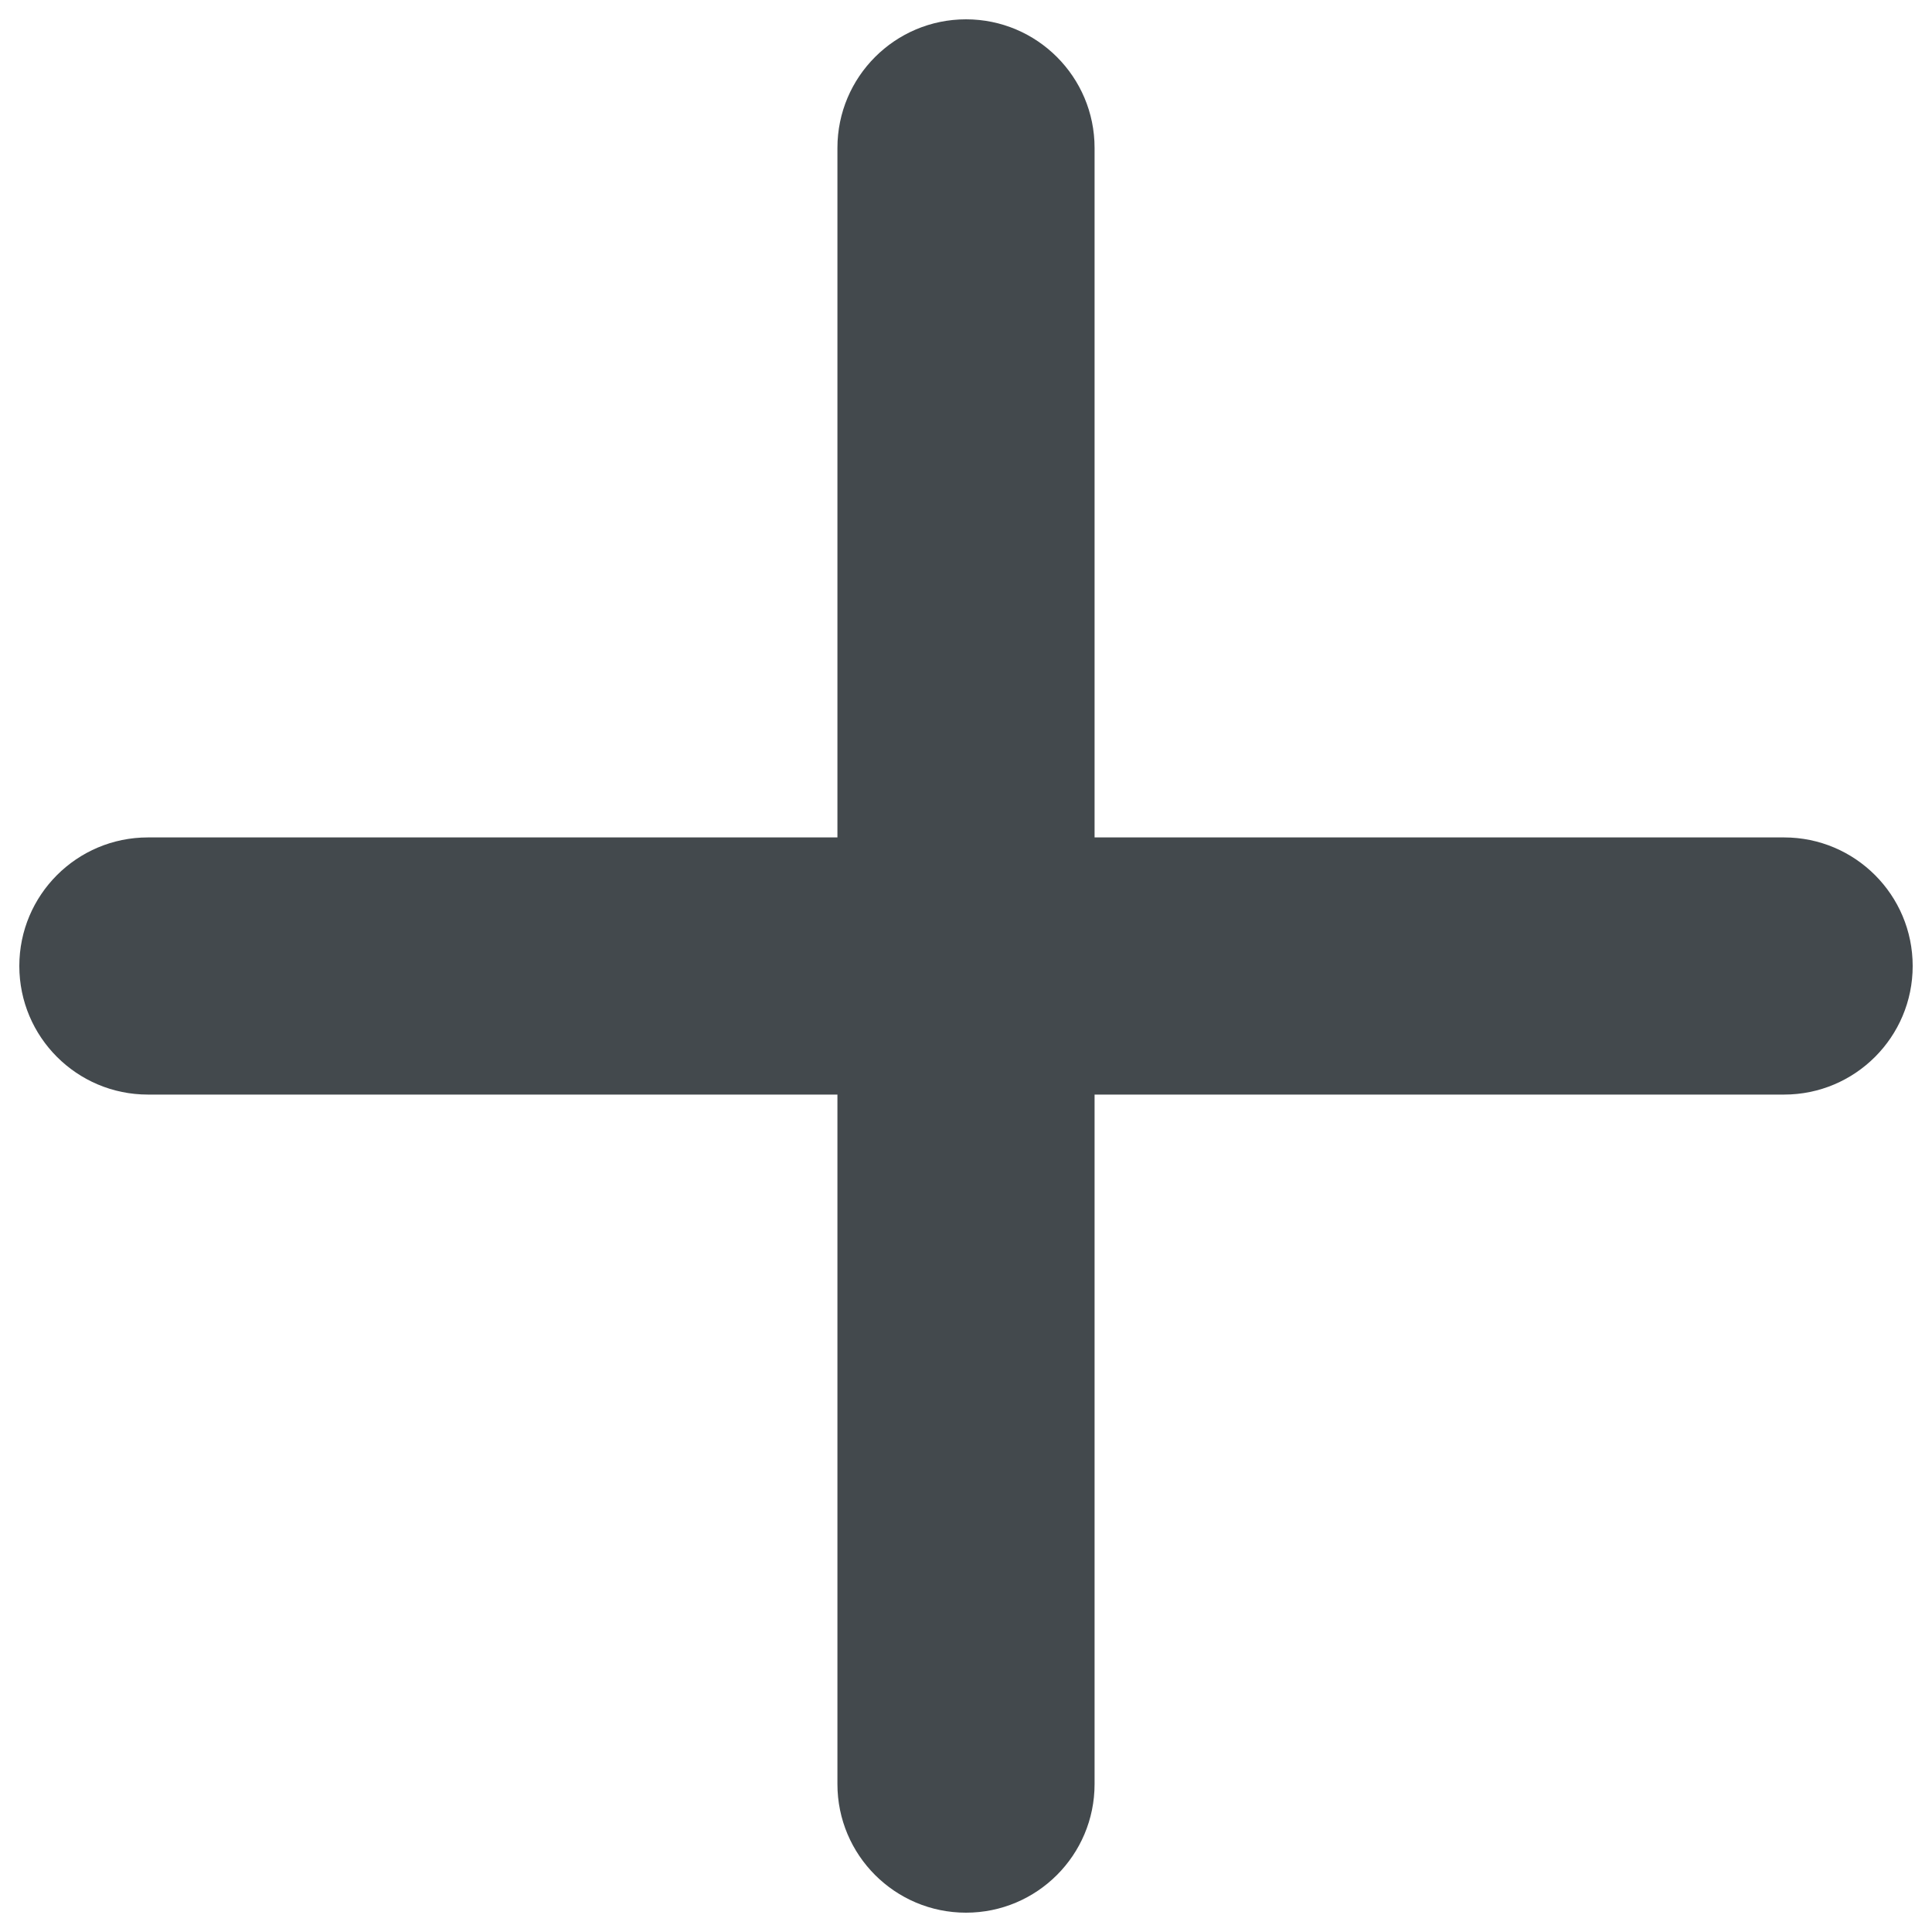
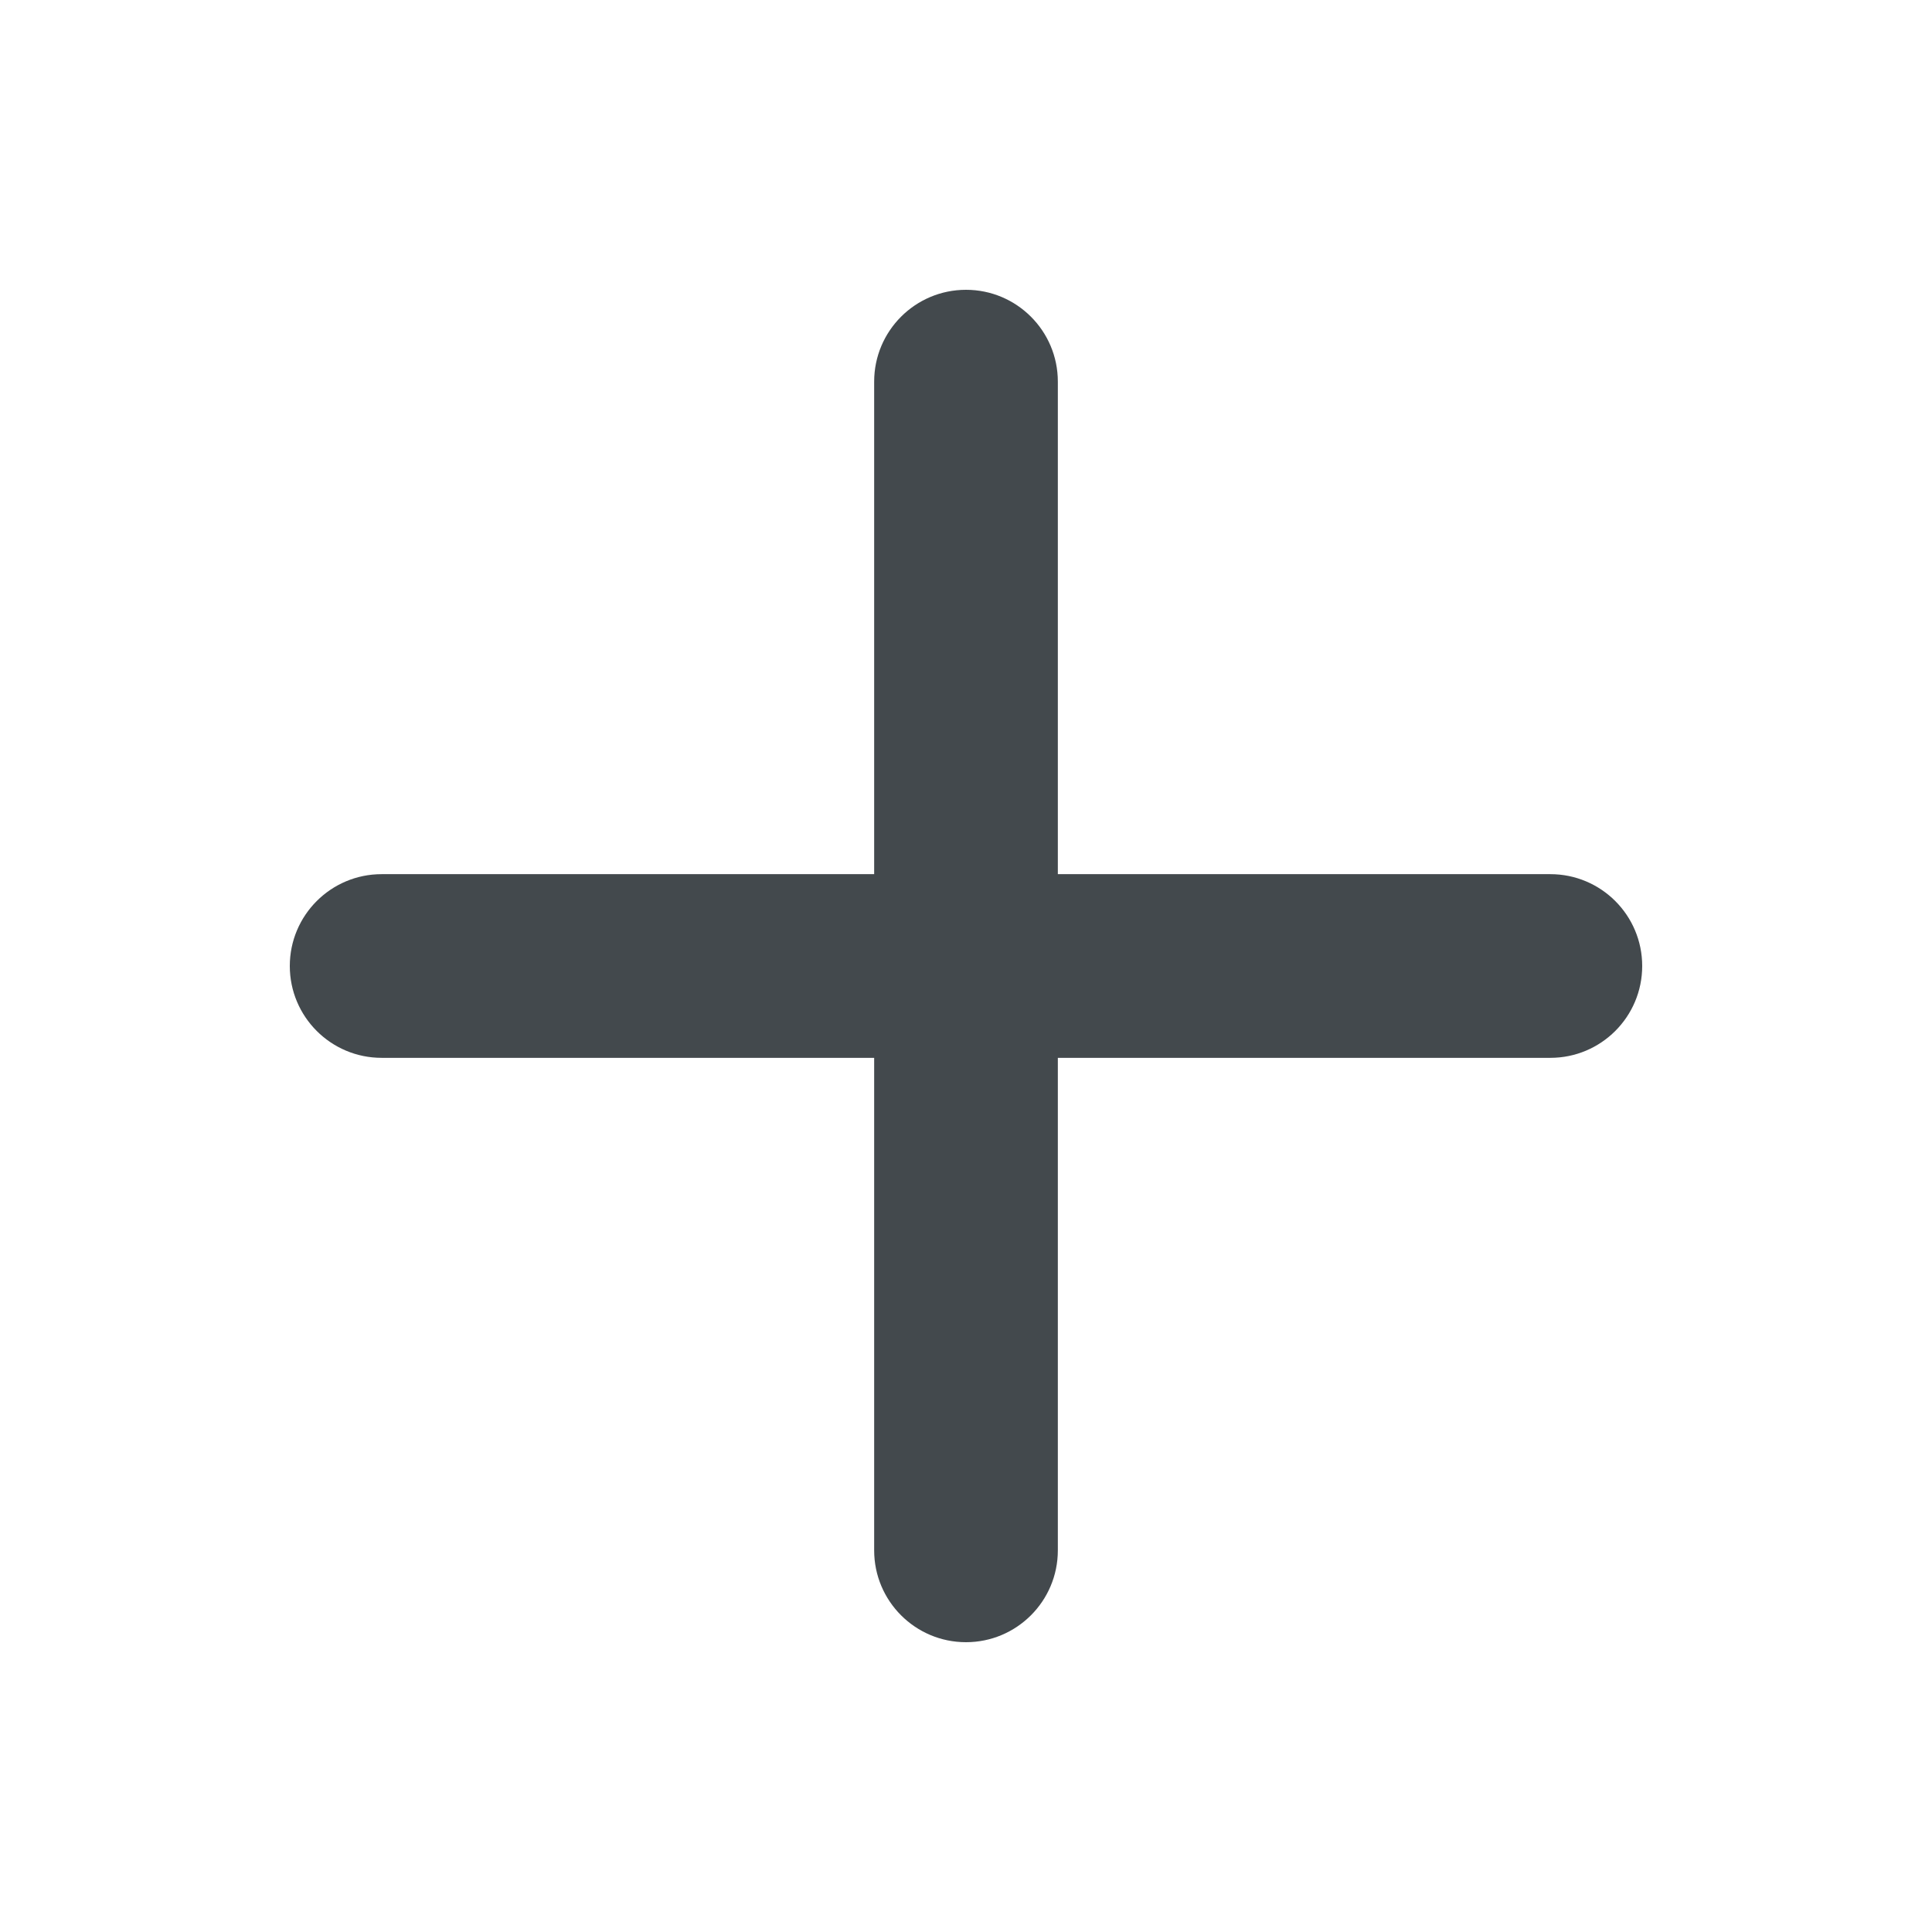
- <svg xmlns="http://www.w3.org/2000/svg" width="20" height="20" viewBox="0 0 20 20" fill="none">
-   <path fill-rule="evenodd" clip-rule="evenodd" d="M10 0.2C10.735 0.2 11.331 0.796 11.331 1.531V8.669H18.469C19.204 8.669 19.8 9.265 19.8 10C19.8 10.735 19.204 11.331 18.469 11.331H11.331V18.469C11.331 19.204 10.735 19.8 10 19.8C9.265 19.8 8.669 19.204 8.669 18.469V11.331H1.531C0.796 11.331 0.2 10.735 0.2 10C0.2 9.265 0.796 8.669 1.531 8.669H8.669V1.531C8.669 0.796 9.265 0.2 10 0.2Z" fill="#43494D" />
+ <svg xmlns="http://www.w3.org/2000/svg" width="28" height="28" viewBox="0 0 28 28" fill="none">
+   <path fill-rule="evenodd" clip-rule="evenodd" d="M14 4.2C14.735 4.2 15.331 4.796 15.331 5.531V12.669H22.469C23.204 12.669 23.8 13.265 23.8 14C23.8 14.735 23.204 15.331 22.469 15.331H15.331V22.469C15.331 23.204 14.735 23.8 14 23.8C13.265 23.8 12.669 23.204 12.669 22.469V15.331H5.531C4.796 15.331 4.2 14.735 4.2 14C4.2 13.265 4.796 12.669 5.531 12.669H12.669V5.531C12.669 4.796 13.265 4.2 14 4.2Z" fill="#43494D" />
</svg>
